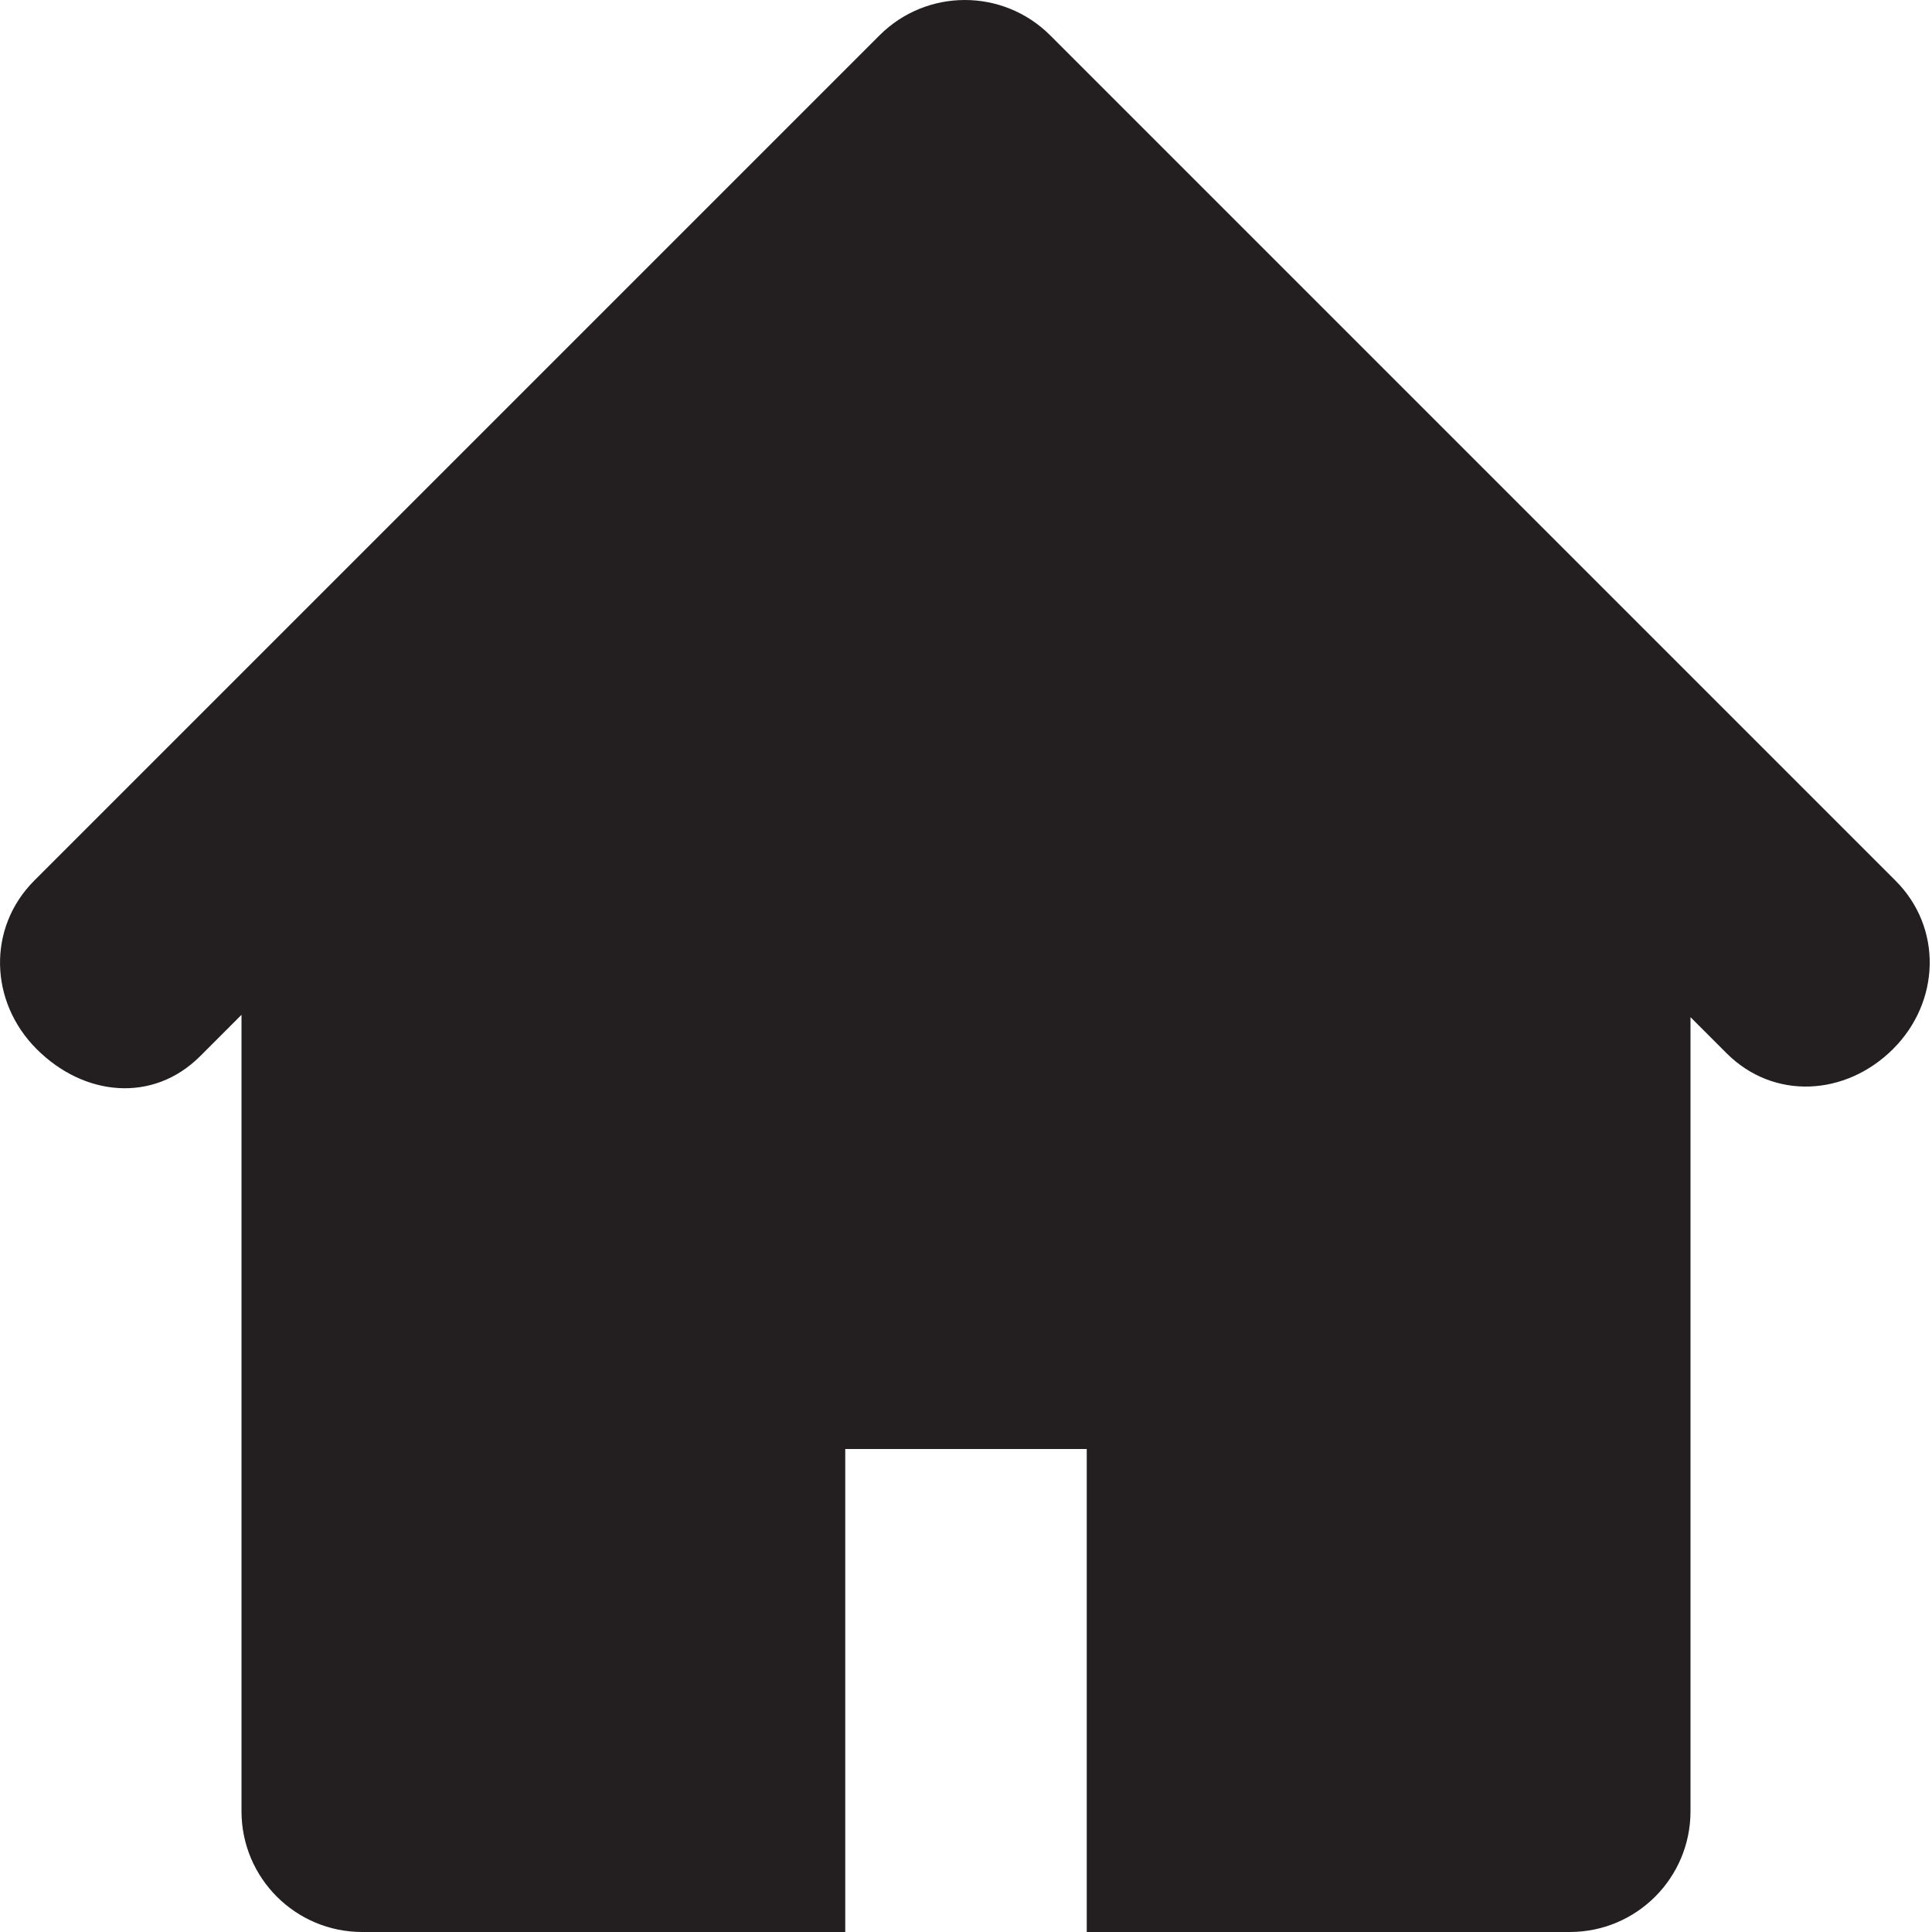
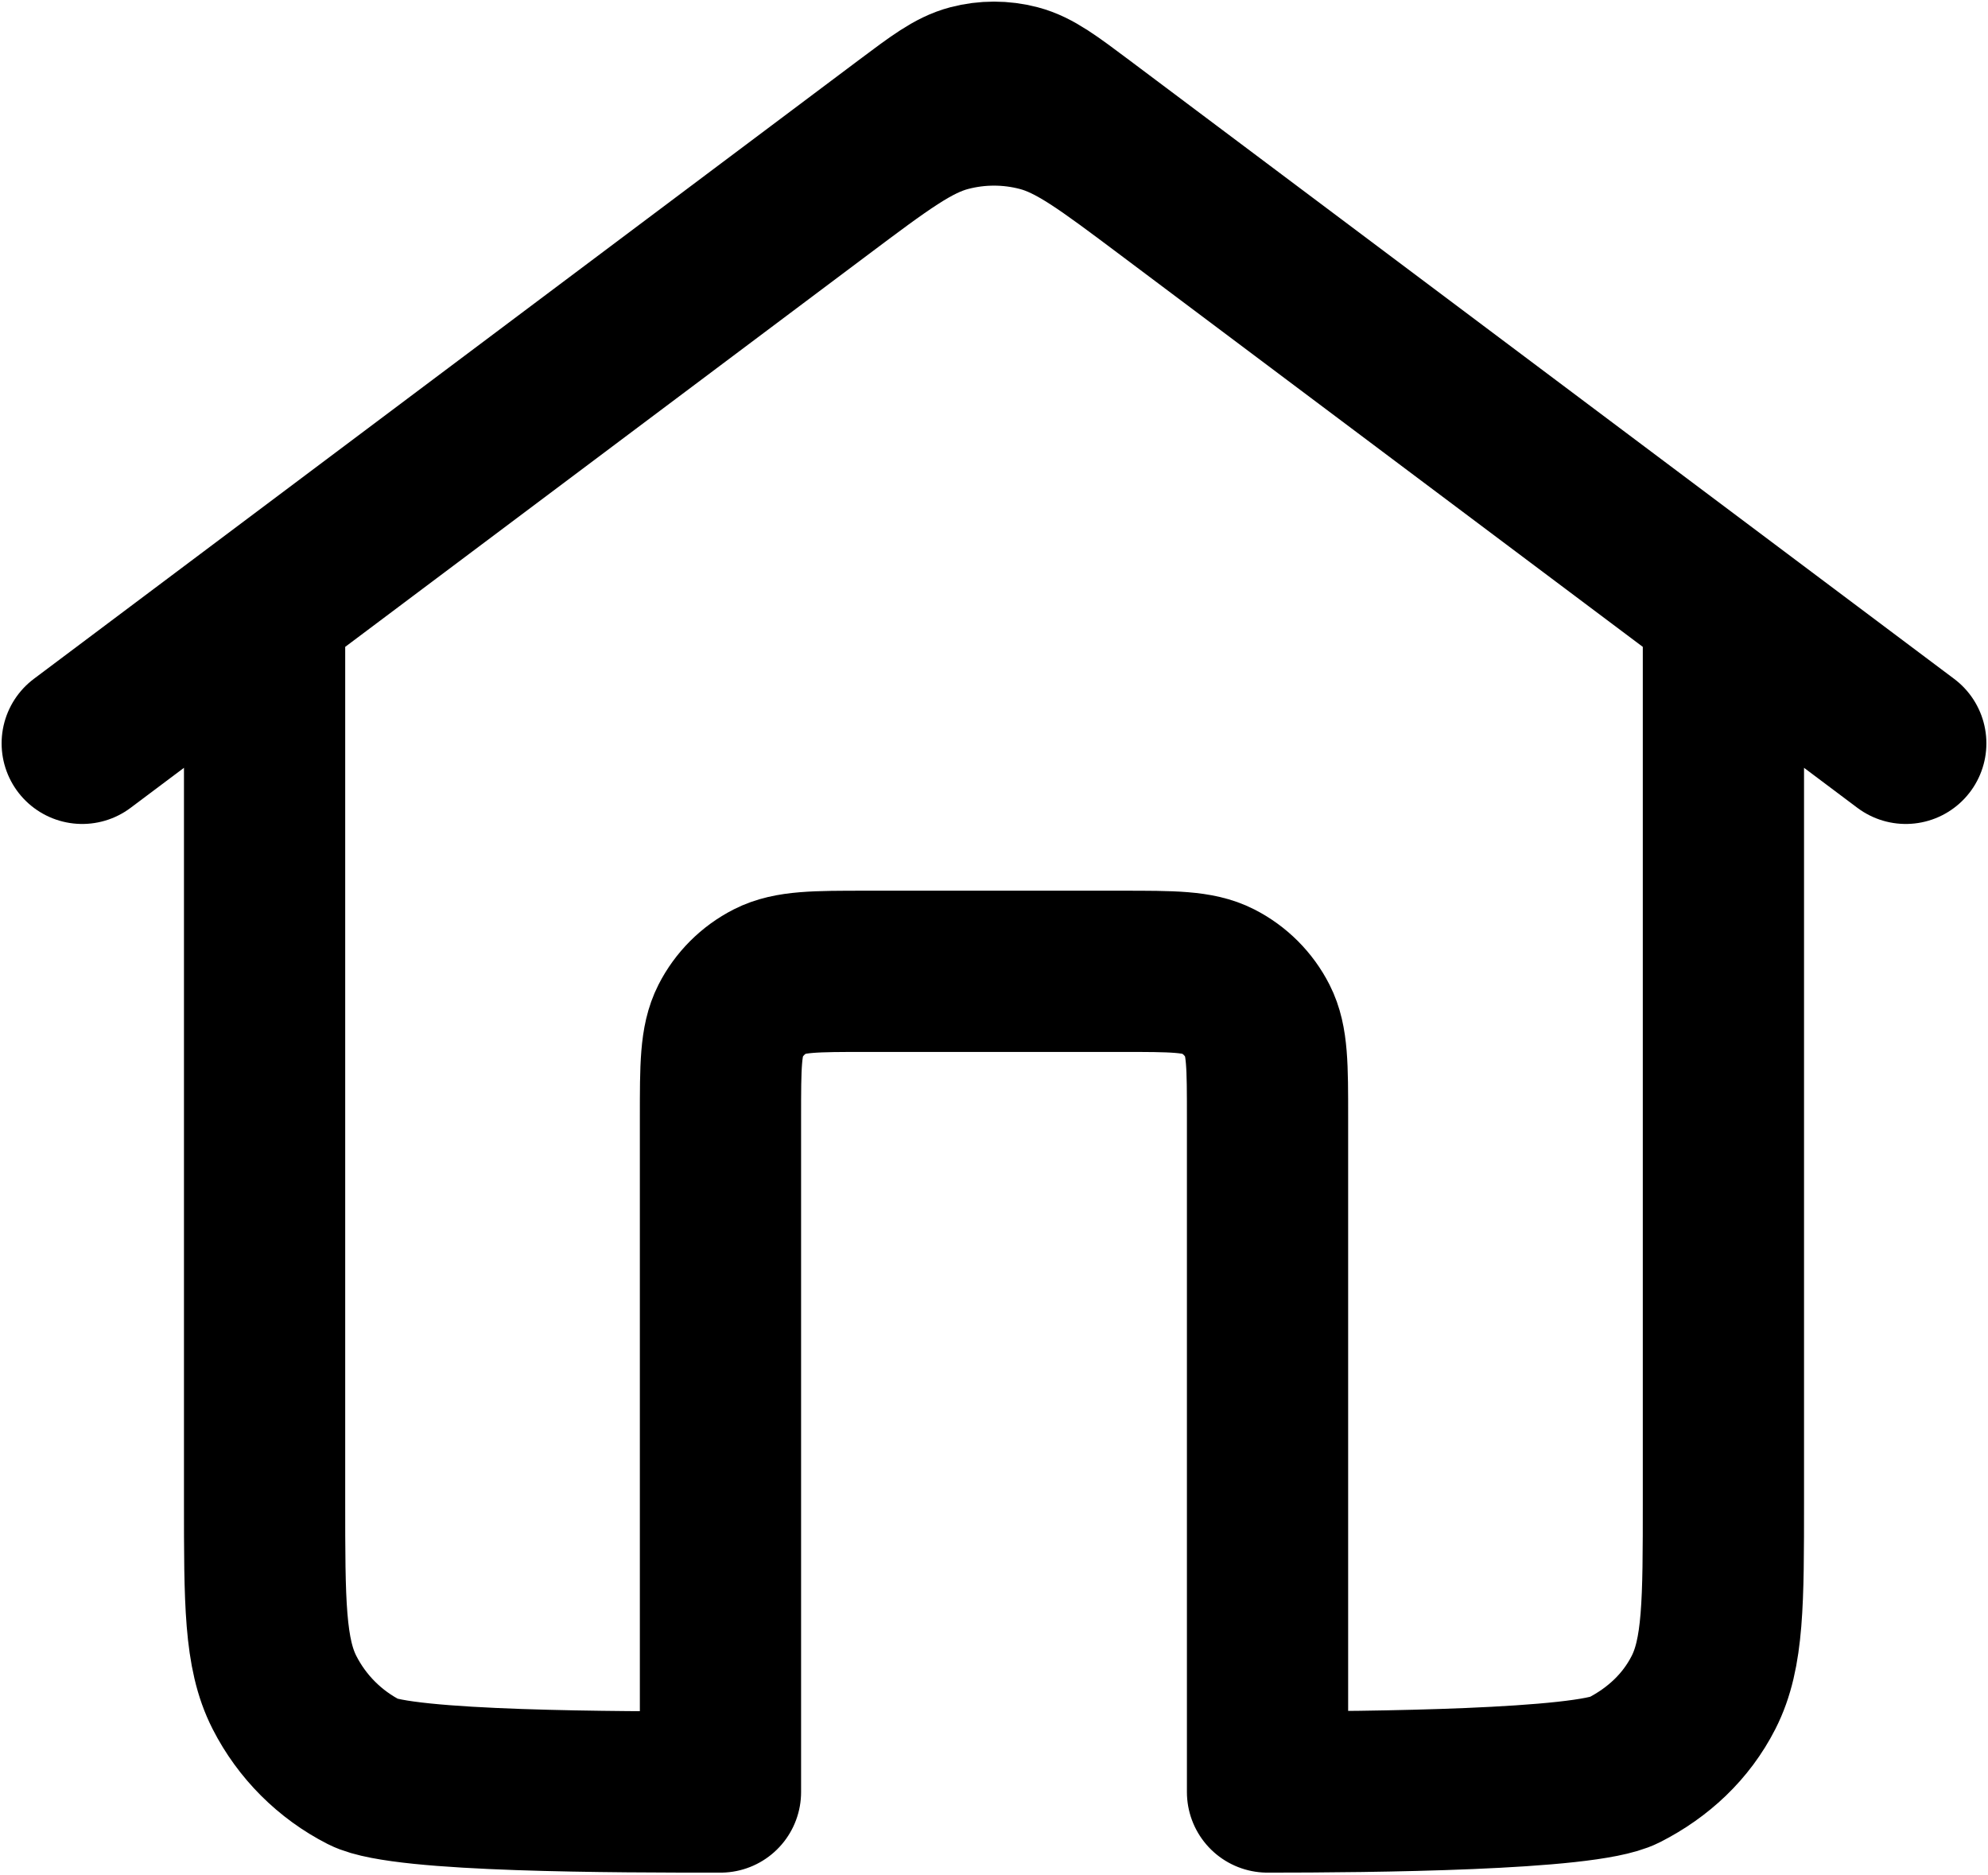
- <svg xmlns="http://www.w3.org/2000/svg" version="1.0" id="Layer_1" width="800px" height="800px" viewBox="0 0 64 64" enable-background="new 0 0 64 64" xml:space="preserve">
-   <path fill="#231F20" d="M62.79,29.172l-28-28C34.009,0.391,32.985,0,31.962,0s-2.047,0.391-2.828,1.172l-28,28  c-1.562,1.566-1.484,4.016,0.078,5.578c1.566,1.57,3.855,1.801,5.422,0.234L8,33.617V60c0,2.211,1.789,4,4,4h16V48h8v16h16  c2.211,0,4-1.789,4-4V33.695l1.195,1.195c1.562,1.562,3.949,1.422,5.516-0.141C64.274,33.188,64.356,30.734,62.79,29.172z" />
+ <svg xmlns="http://www.w3.org/2000/svg" width="822" height="775" viewBox="0 0 822 775" fill="none">
+   <path d="M34 307.373L374.808 51.722C387.788 41.987 394.276 37.119 401.402 35.242C407.694 33.586 414.306 33.586 420.598 35.242C427.724 37.119 434.212 41.987 447.192 51.722L788 307.373M297.9 741V461.971C297.9 440.851 297.9 430.293 302.009 422.228C305.624 415.131 311.391 409.366 318.485 405.75C326.549 401.64 337.108 401.64 358.22 401.64H463.78C484.896 401.64 495.452 401.64 503.516 405.75C510.611 409.366 516.375 415.131 519.991 422.228C524.1 430.293 524.1 440.851 524.1 461.971V741C566.328 741 655.304 740.17 671.432 731.95C685.618 724.722 697.154 714.013 704.381 699.824C712.6 683.693 712.6 662.574 712.6 620.339V250.813L483.384 78.871C457.428 59.4 444.447 49.664 430.193 45.911C417.613 42.599 404.387 42.599 391.807 45.911C377.553 49.664 364.572 59.4 338.616 78.871L109.4 250.813V620.339C109.4 662.574 109.4 683.693 117.618 699.824C124.847 714.013 136.382 725.551 150.569 732.78C166.698 741 255.672 741 297.9 741Z" stroke="black" stroke-width="66.667" stroke-linecap="round" stroke-linejoin="round" />
</svg>
